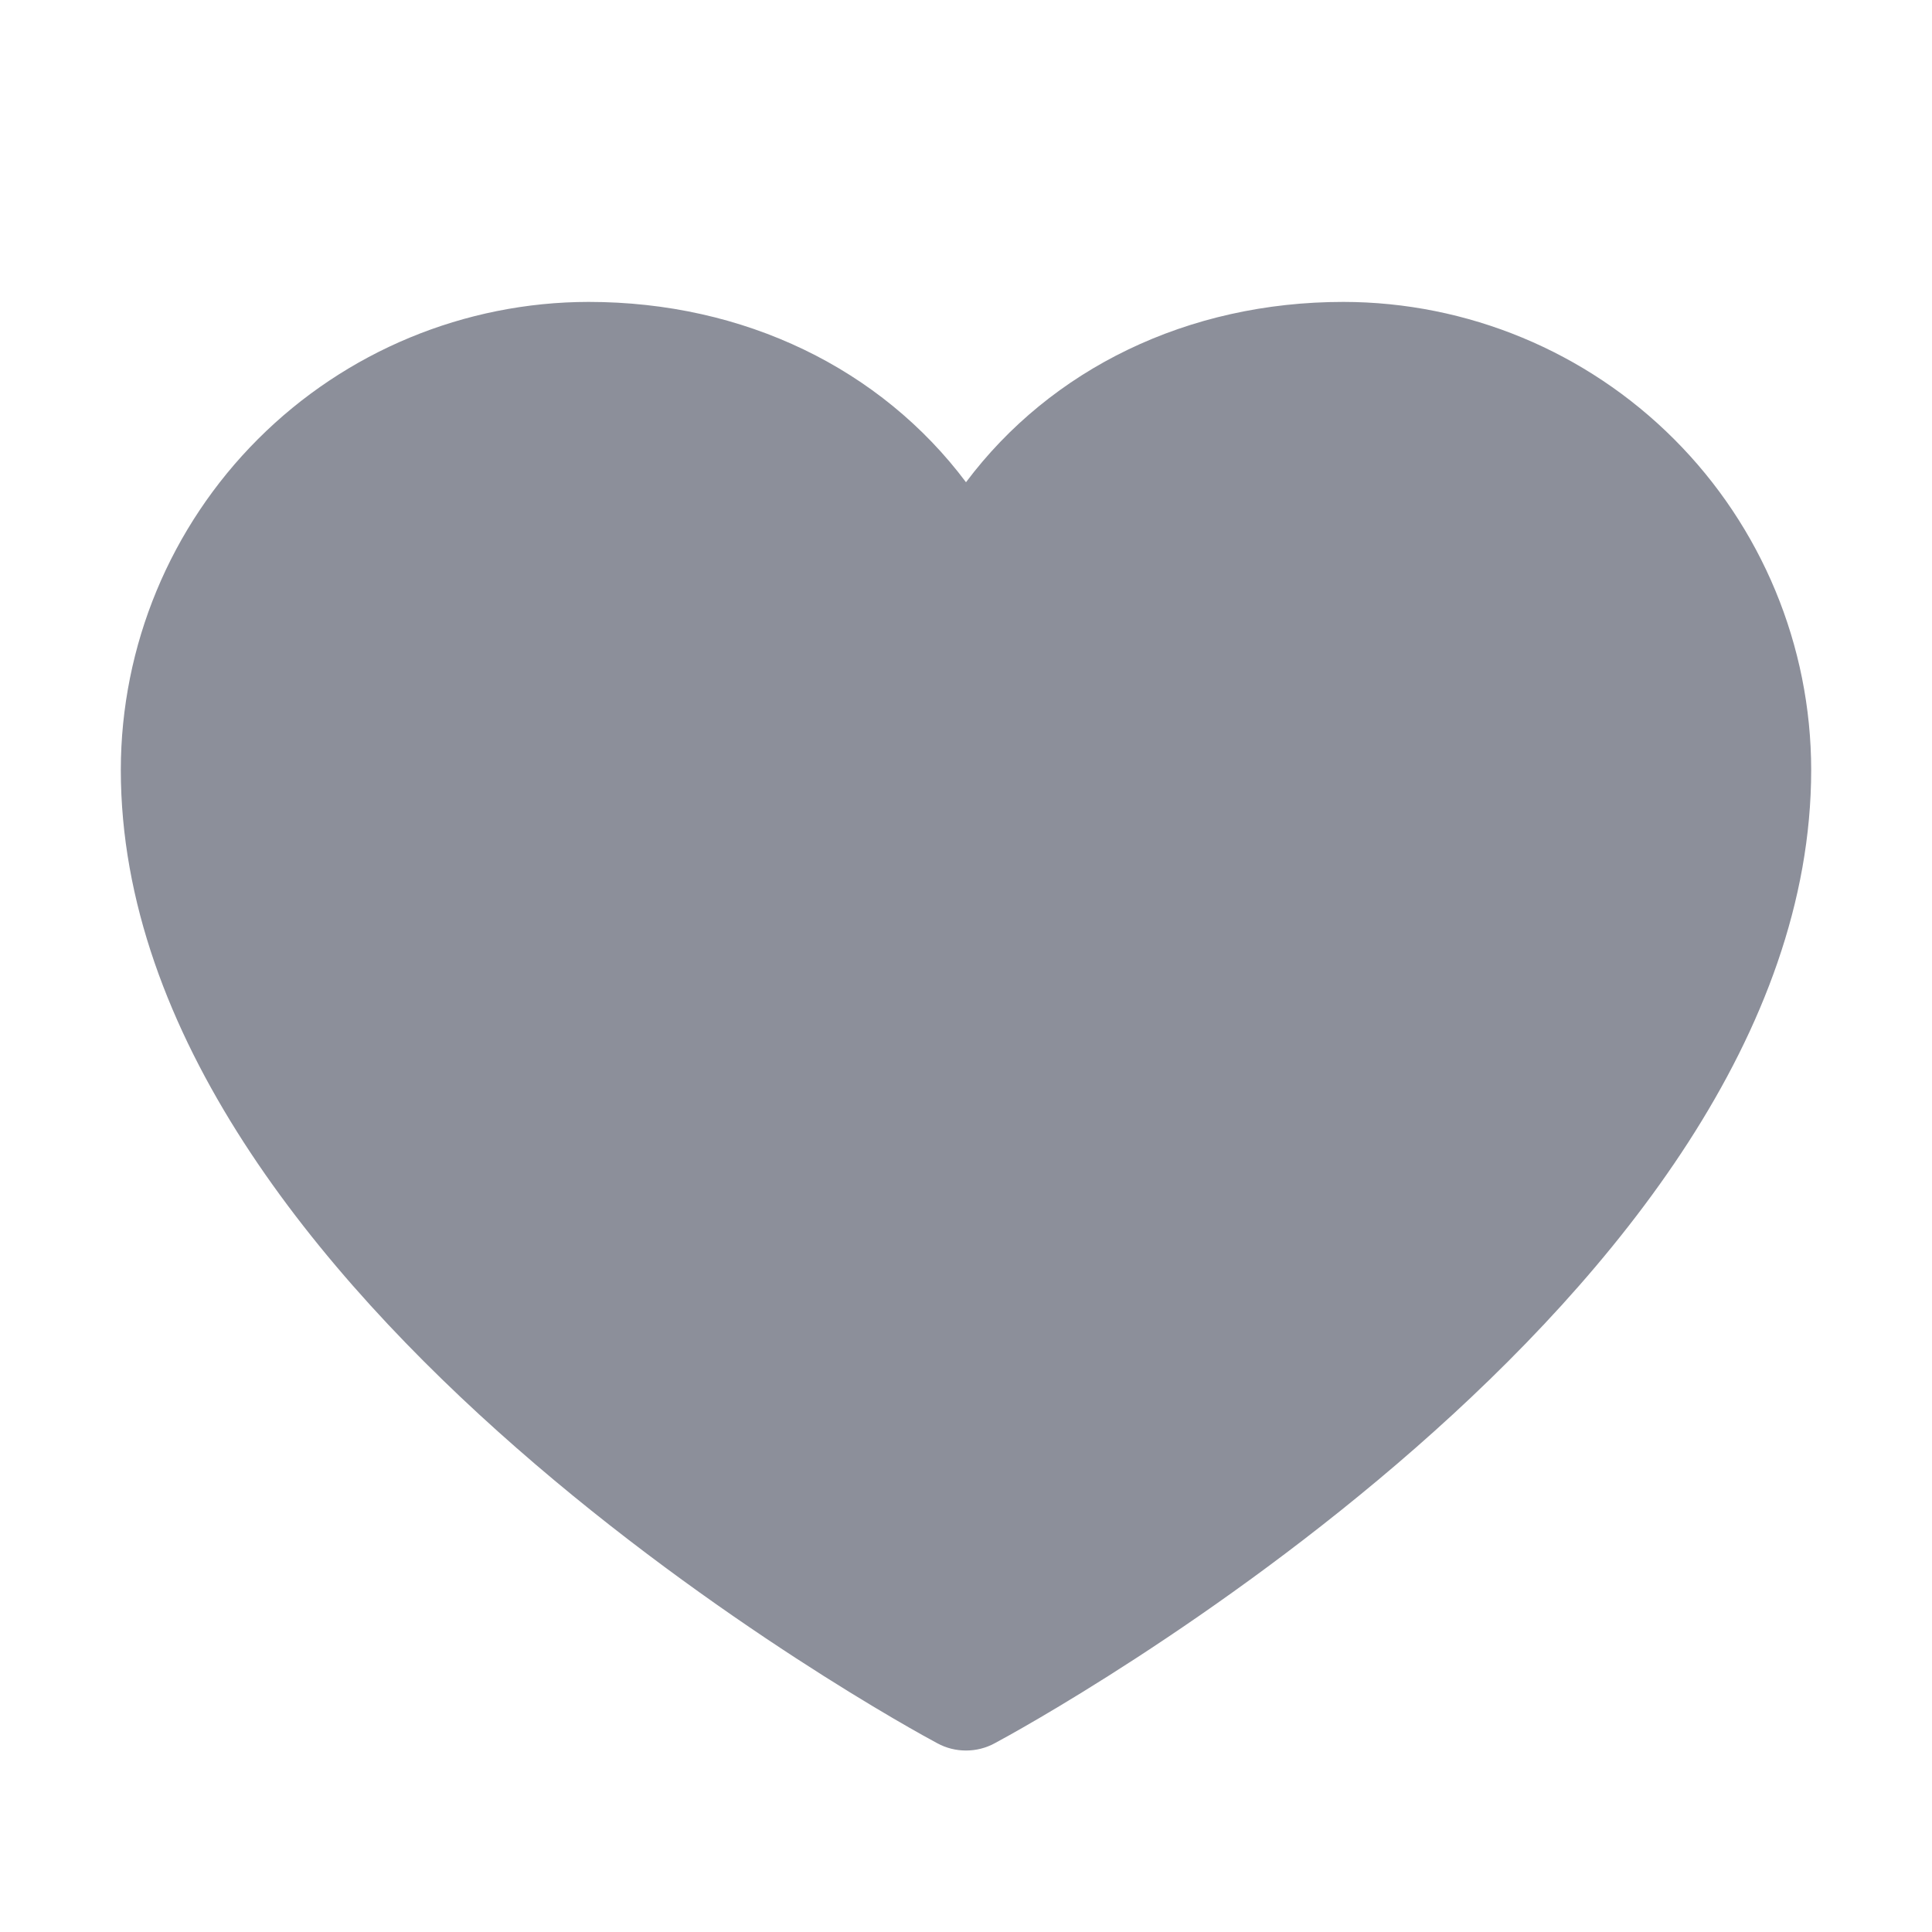
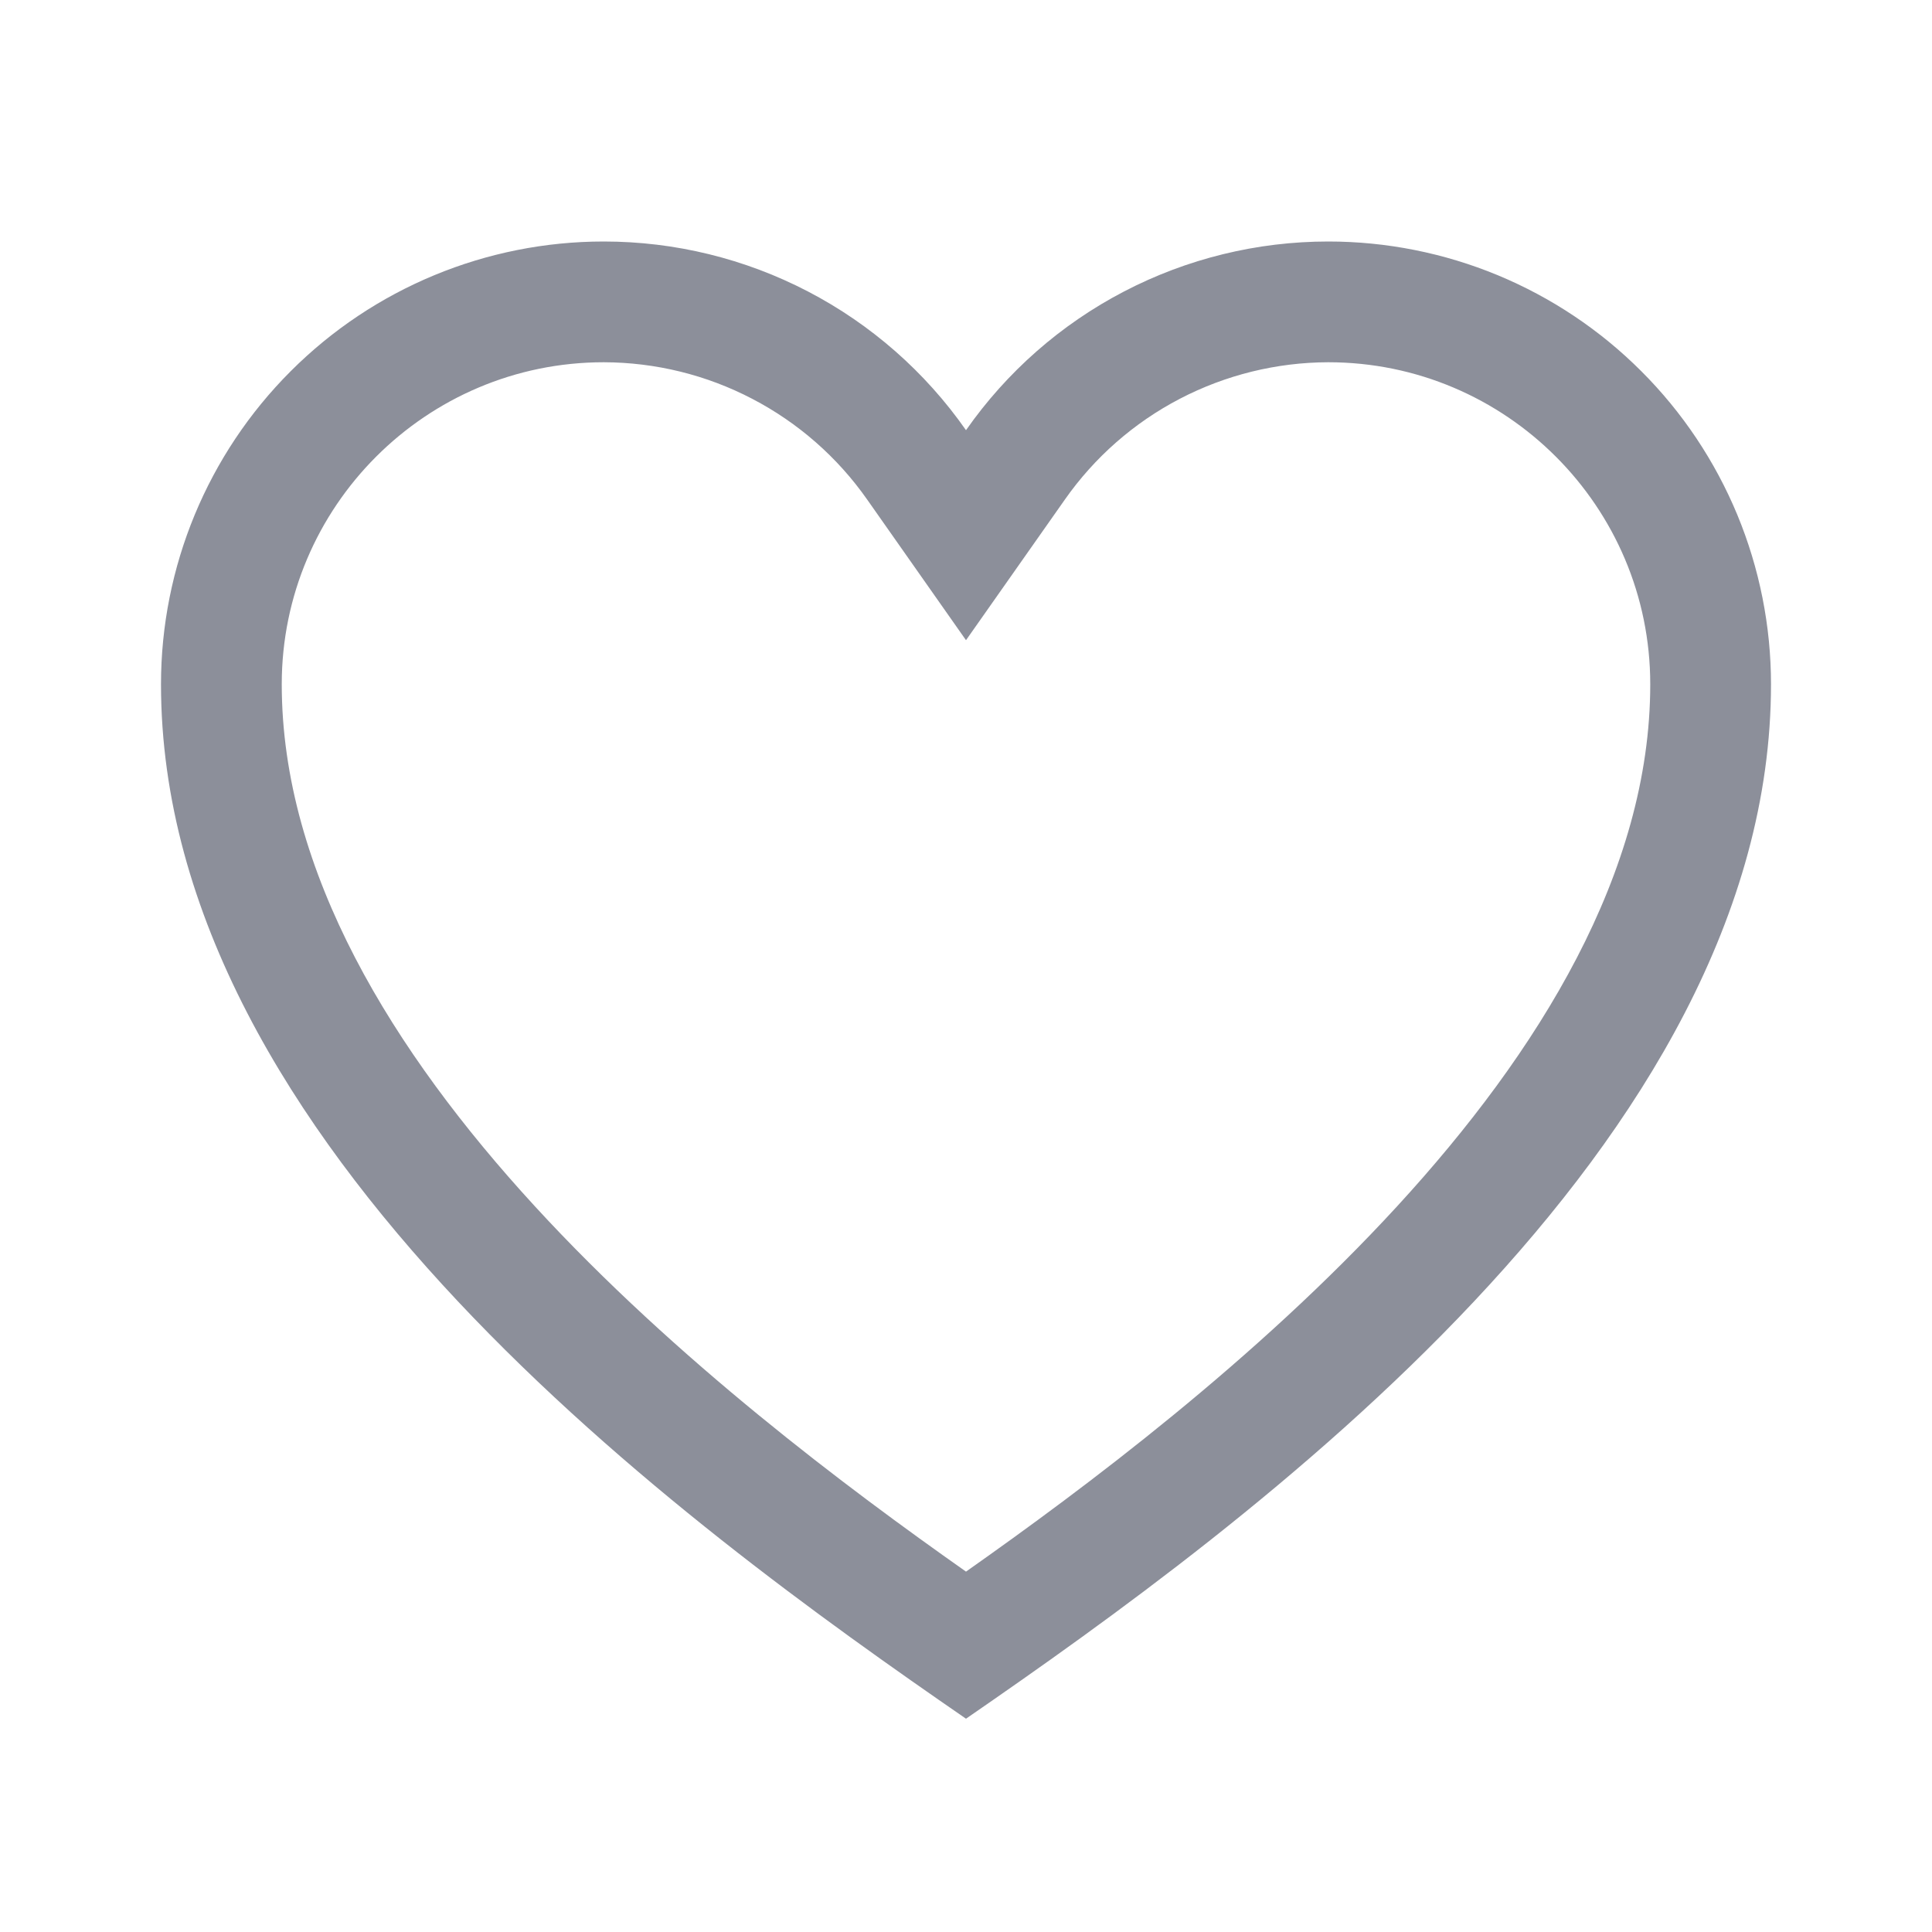
- <svg xmlns="http://www.w3.org/2000/svg" width="15" height="15" viewBox="0 0 15 15" fill="none">
-   <path d="M14.062 5.977C14.062 10.078 7.981 13.398 7.722 13.535C7.654 13.572 7.578 13.591 7.5 13.591C7.422 13.591 7.346 13.572 7.278 13.535C7.019 13.398 0.938 10.078 0.938 5.977C0.939 5.013 1.322 4.09 2.003 3.409C2.684 2.728 3.607 2.345 4.57 2.344C5.78 2.344 6.84 2.864 7.5 3.744C8.16 2.864 9.22 2.344 10.43 2.344C11.393 2.345 12.316 2.728 12.997 3.409C13.678 4.09 14.061 5.013 14.062 5.977Z" fill="#8C8F9A" />
+ <svg xmlns="http://www.w3.org/2000/svg" width="30" height="30" viewBox="0 0 30 30" fill="none">
+   <path d="M20.625 5.625C23.383 5.625 25.625 7.867 25.625 10.625C25.625 16.461 18.696 21.801 15 24.404C11.304 21.801 4.375 16.461 4.375 10.625C4.375 7.867 6.617 5.625 9.375 5.625C10.178 5.627 10.969 5.821 11.681 6.193C12.393 6.564 13.005 7.1 13.466 7.758L15 9.941L16.534 7.759C16.995 7.101 17.607 6.564 18.319 6.193C19.031 5.822 19.822 5.627 20.625 5.625ZM20.625 3.75C19.521 3.75 18.433 4.016 17.454 4.526C16.474 5.036 15.633 5.775 15 6.68C14.367 5.775 13.526 5.036 12.546 4.526C11.567 4.016 10.479 3.75 9.375 3.75C7.552 3.75 5.803 4.474 4.514 5.764C3.224 7.053 2.5 8.802 2.5 10.625C2.5 17.774 10.625 23.672 15 26.688C19.375 23.672 27.5 17.774 27.5 10.625C27.5 9.722 27.322 8.828 26.977 7.994C26.631 7.16 26.125 6.402 25.486 5.764C24.848 5.125 24.09 4.619 23.256 4.273C22.422 3.928 21.528 3.75 20.625 3.75Z" fill="#8C8F9A" />
</svg>
